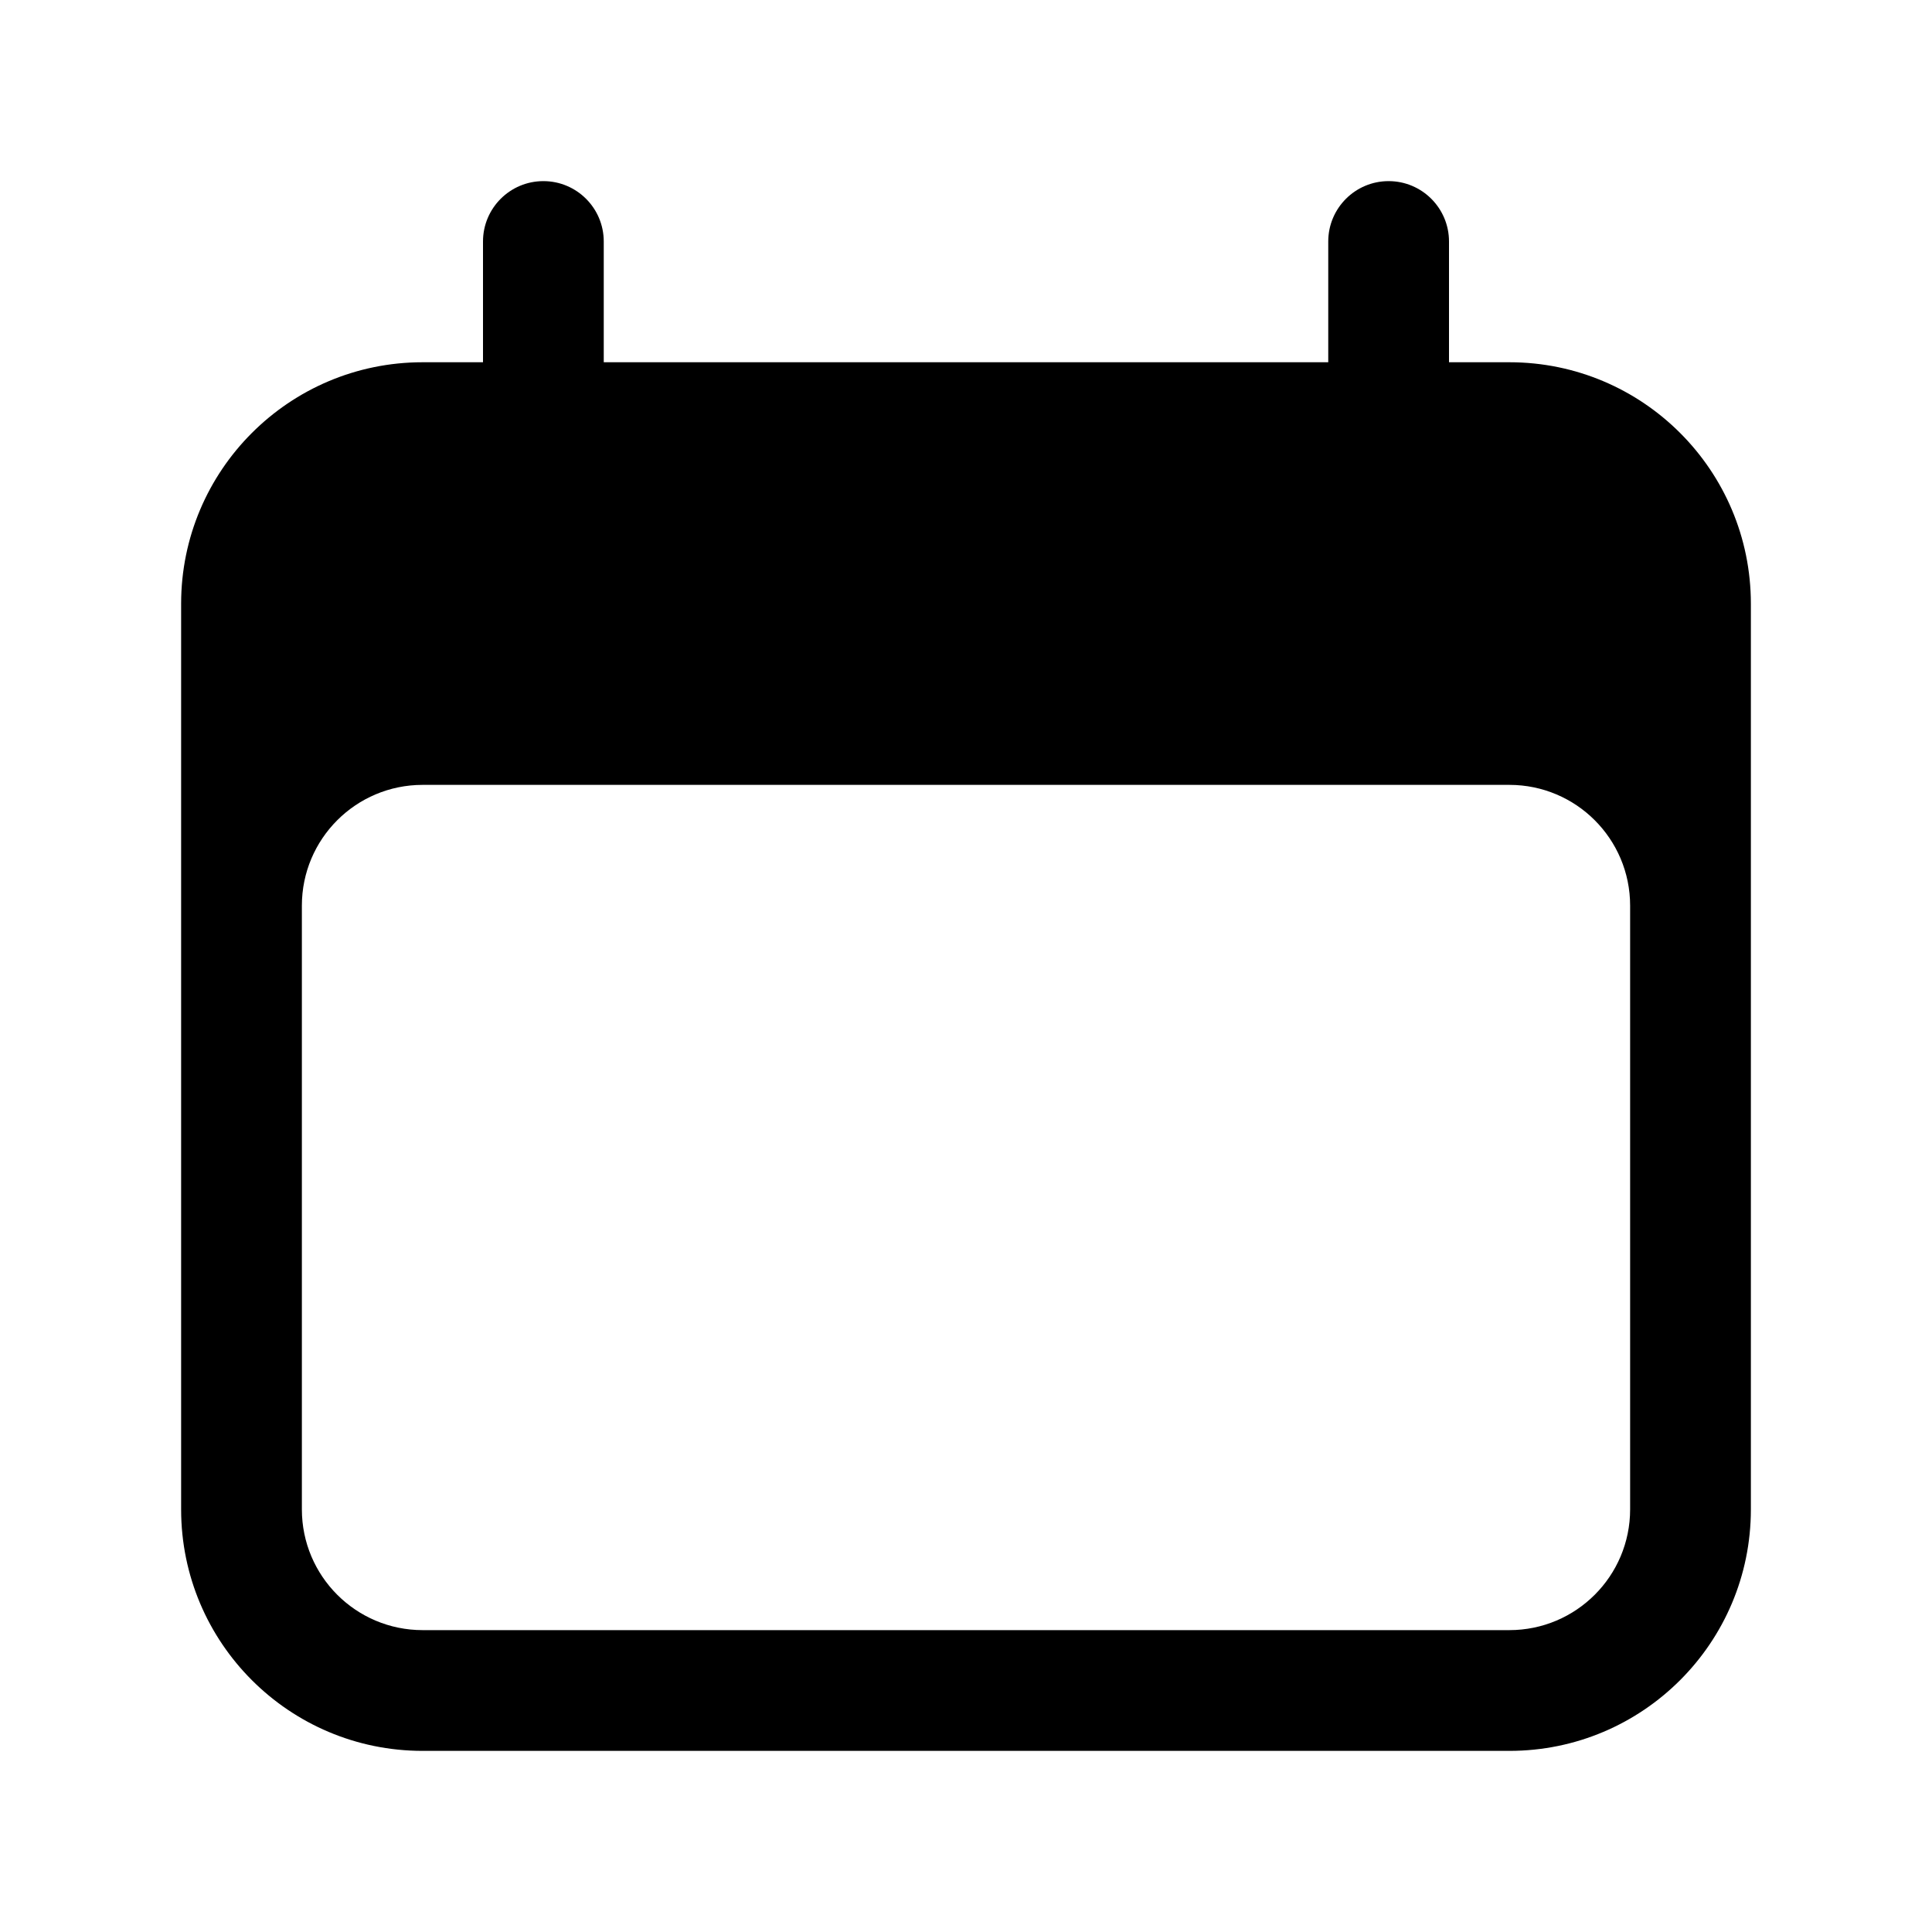
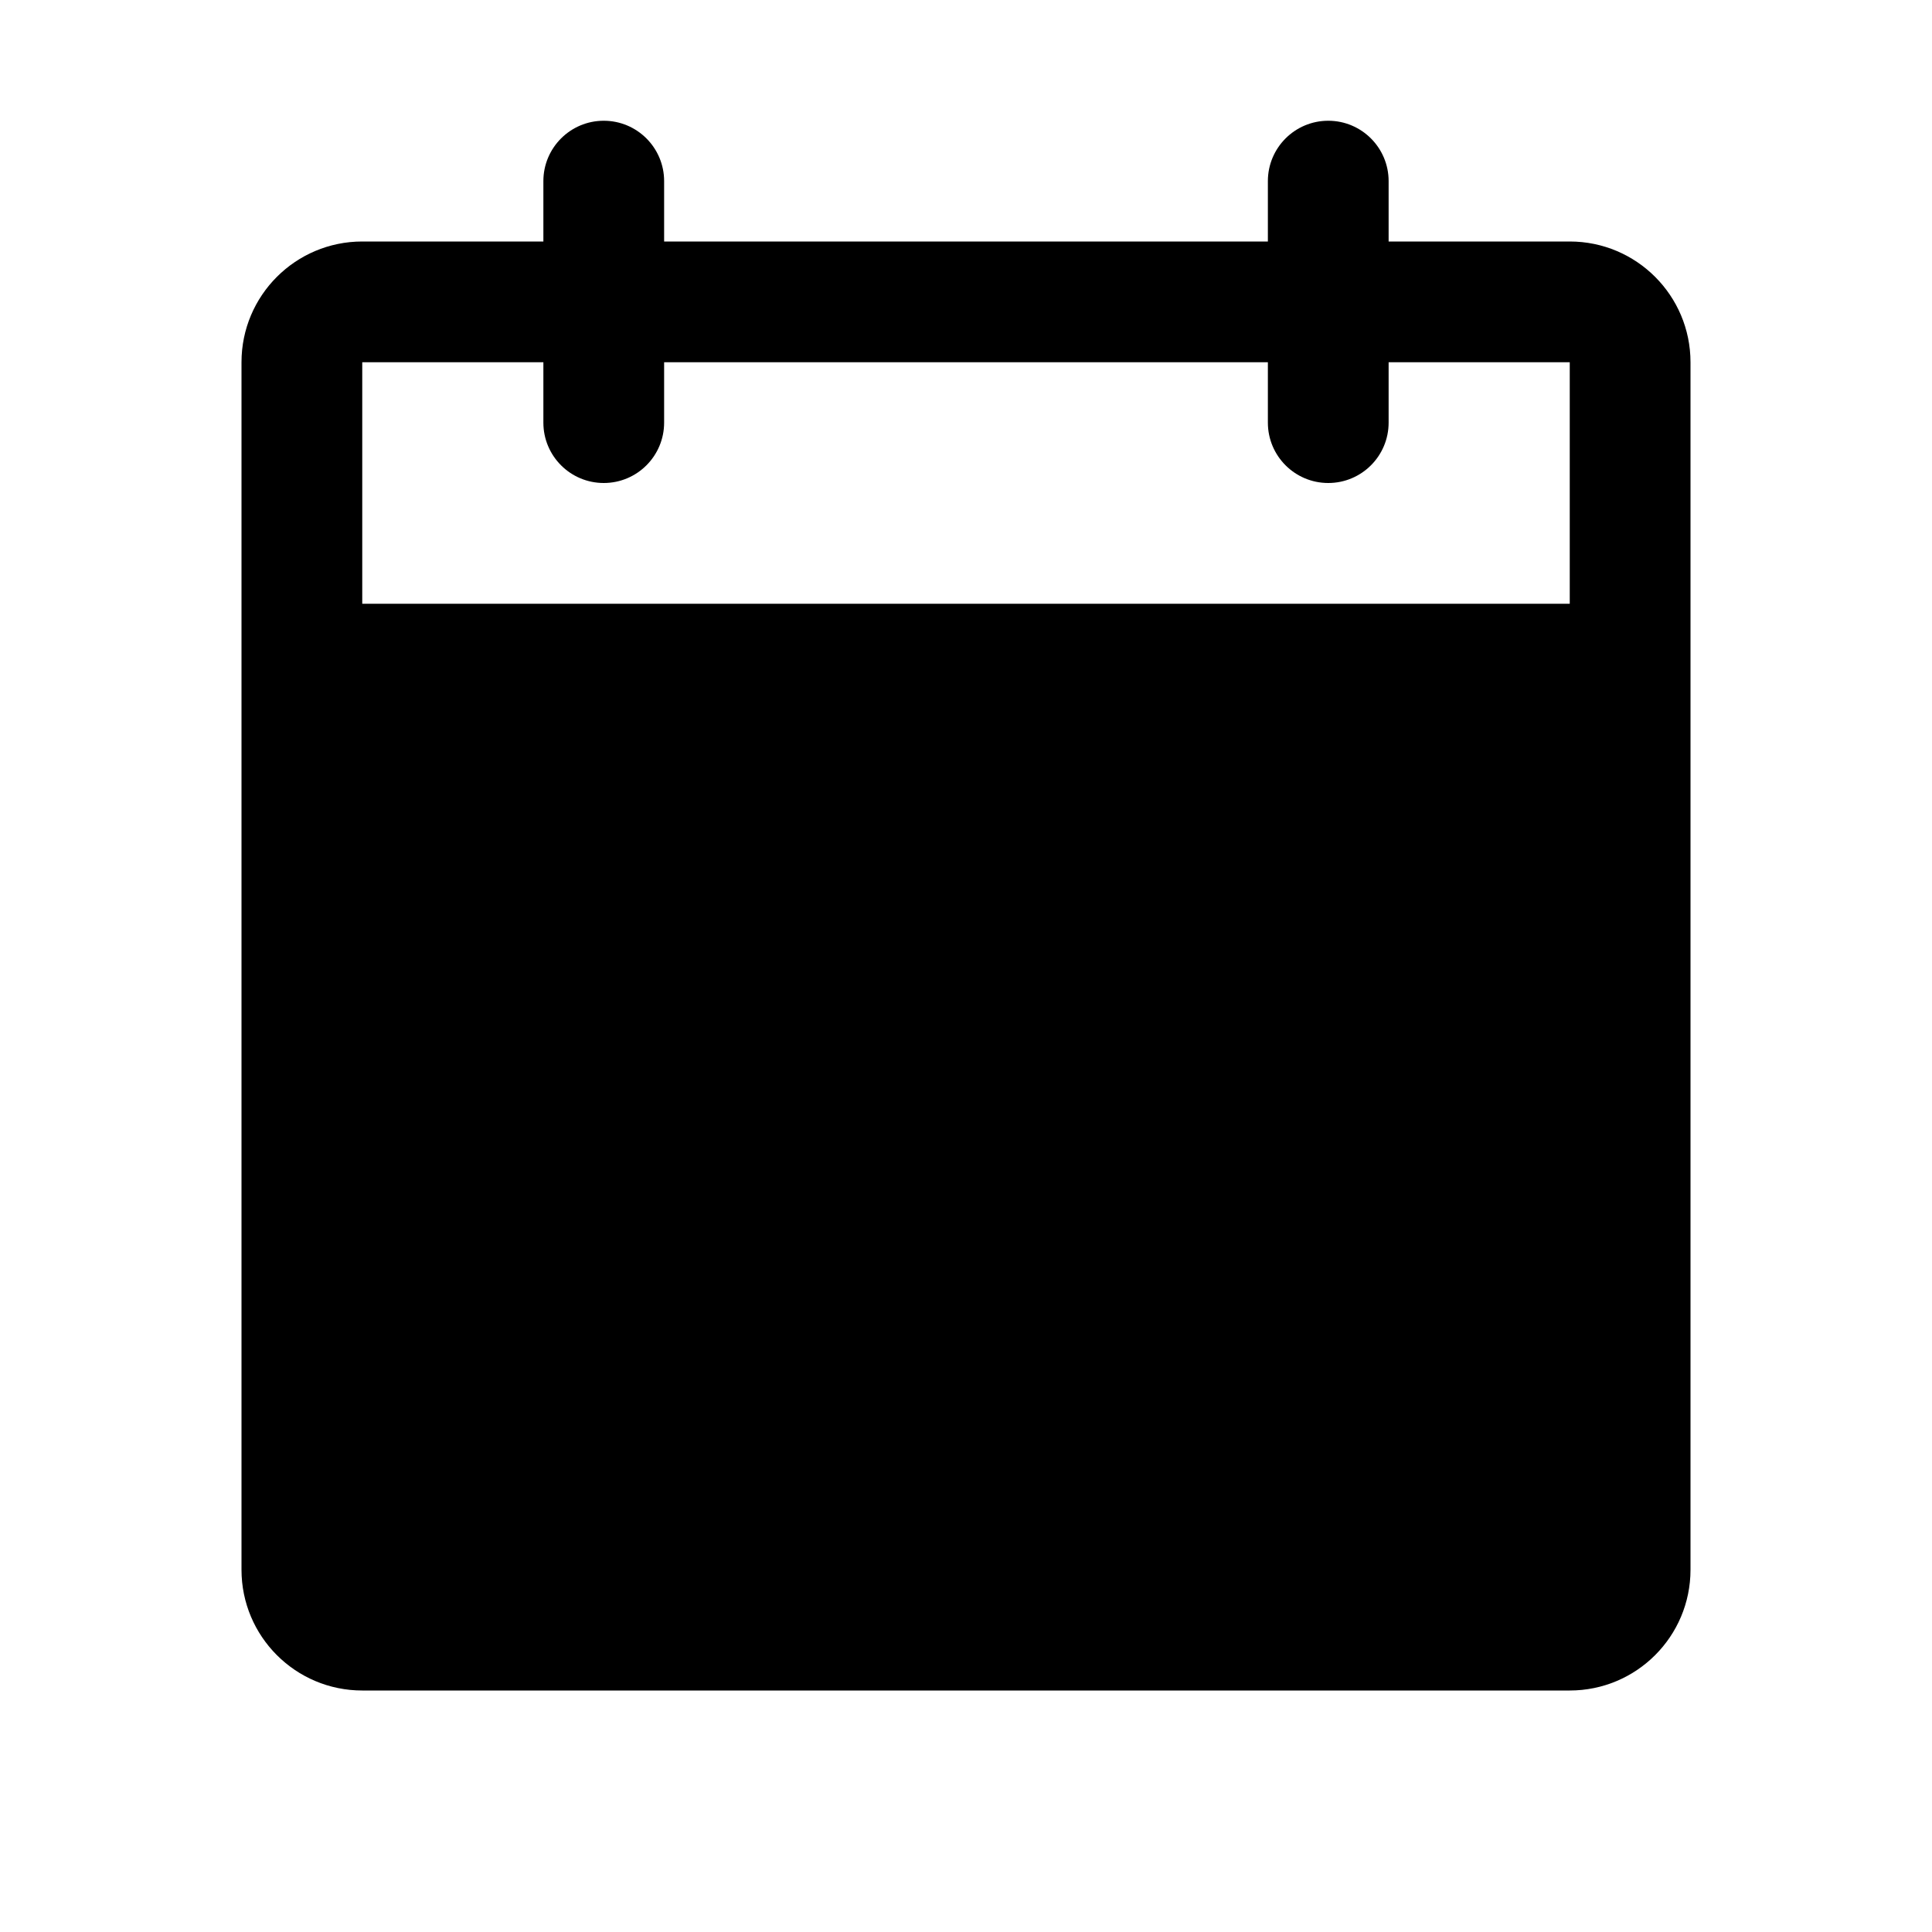
- <svg xmlns="http://www.w3.org/2000/svg" width="24" height="24" viewBox="0 0 24 24" fill="currentColor">
-   <path fill-rule="evenodd" d="M6.75 2.25A.75.75 0 0 1 7.5 3v1.5h9V3a.75.75 0 0 1 1.5 0v1.5h.75a3 3 0 0 1 3 3v11.25a3 3 0 0 1-3 3H5.25a3 3 0 0 1-3-3V7.5a3 3 0 0 1 3-3H6V3a.75.75 0 0 1 .75-.75Zm13.5 9a1.5 1.5 0 0 0-1.5-1.5H5.25a1.5 1.5 0 0 0-1.5 1.5v7.5a1.5 1.5 0 0 0 1.5 1.5h13.5a1.5 1.5 0 0 0 1.5-1.5v-7.5Z" clip-rule="evenodd" />
+ <svg xmlns="http://www.w3.org/2000/svg" width="256" height="256" viewBox="0 0 256 256" fill="currentColor">
+   <path fill="currentColor" d="M208 32h-24v-8a8 8 0 0 0-16 0v8H88v-8a8 8 0 0 0-16 0v8H48a16 16 0 0 0-16 16v160a16 16 0 0 0 16 16h160a16 16 0 0 0 16-16V48a16 16 0 0 0-16-16m0 48H48V48h24v8a8 8 0 0 0 16 0v-8h80v8a8 8 0 0 0 16 0v-8h24Z" />
</svg>
